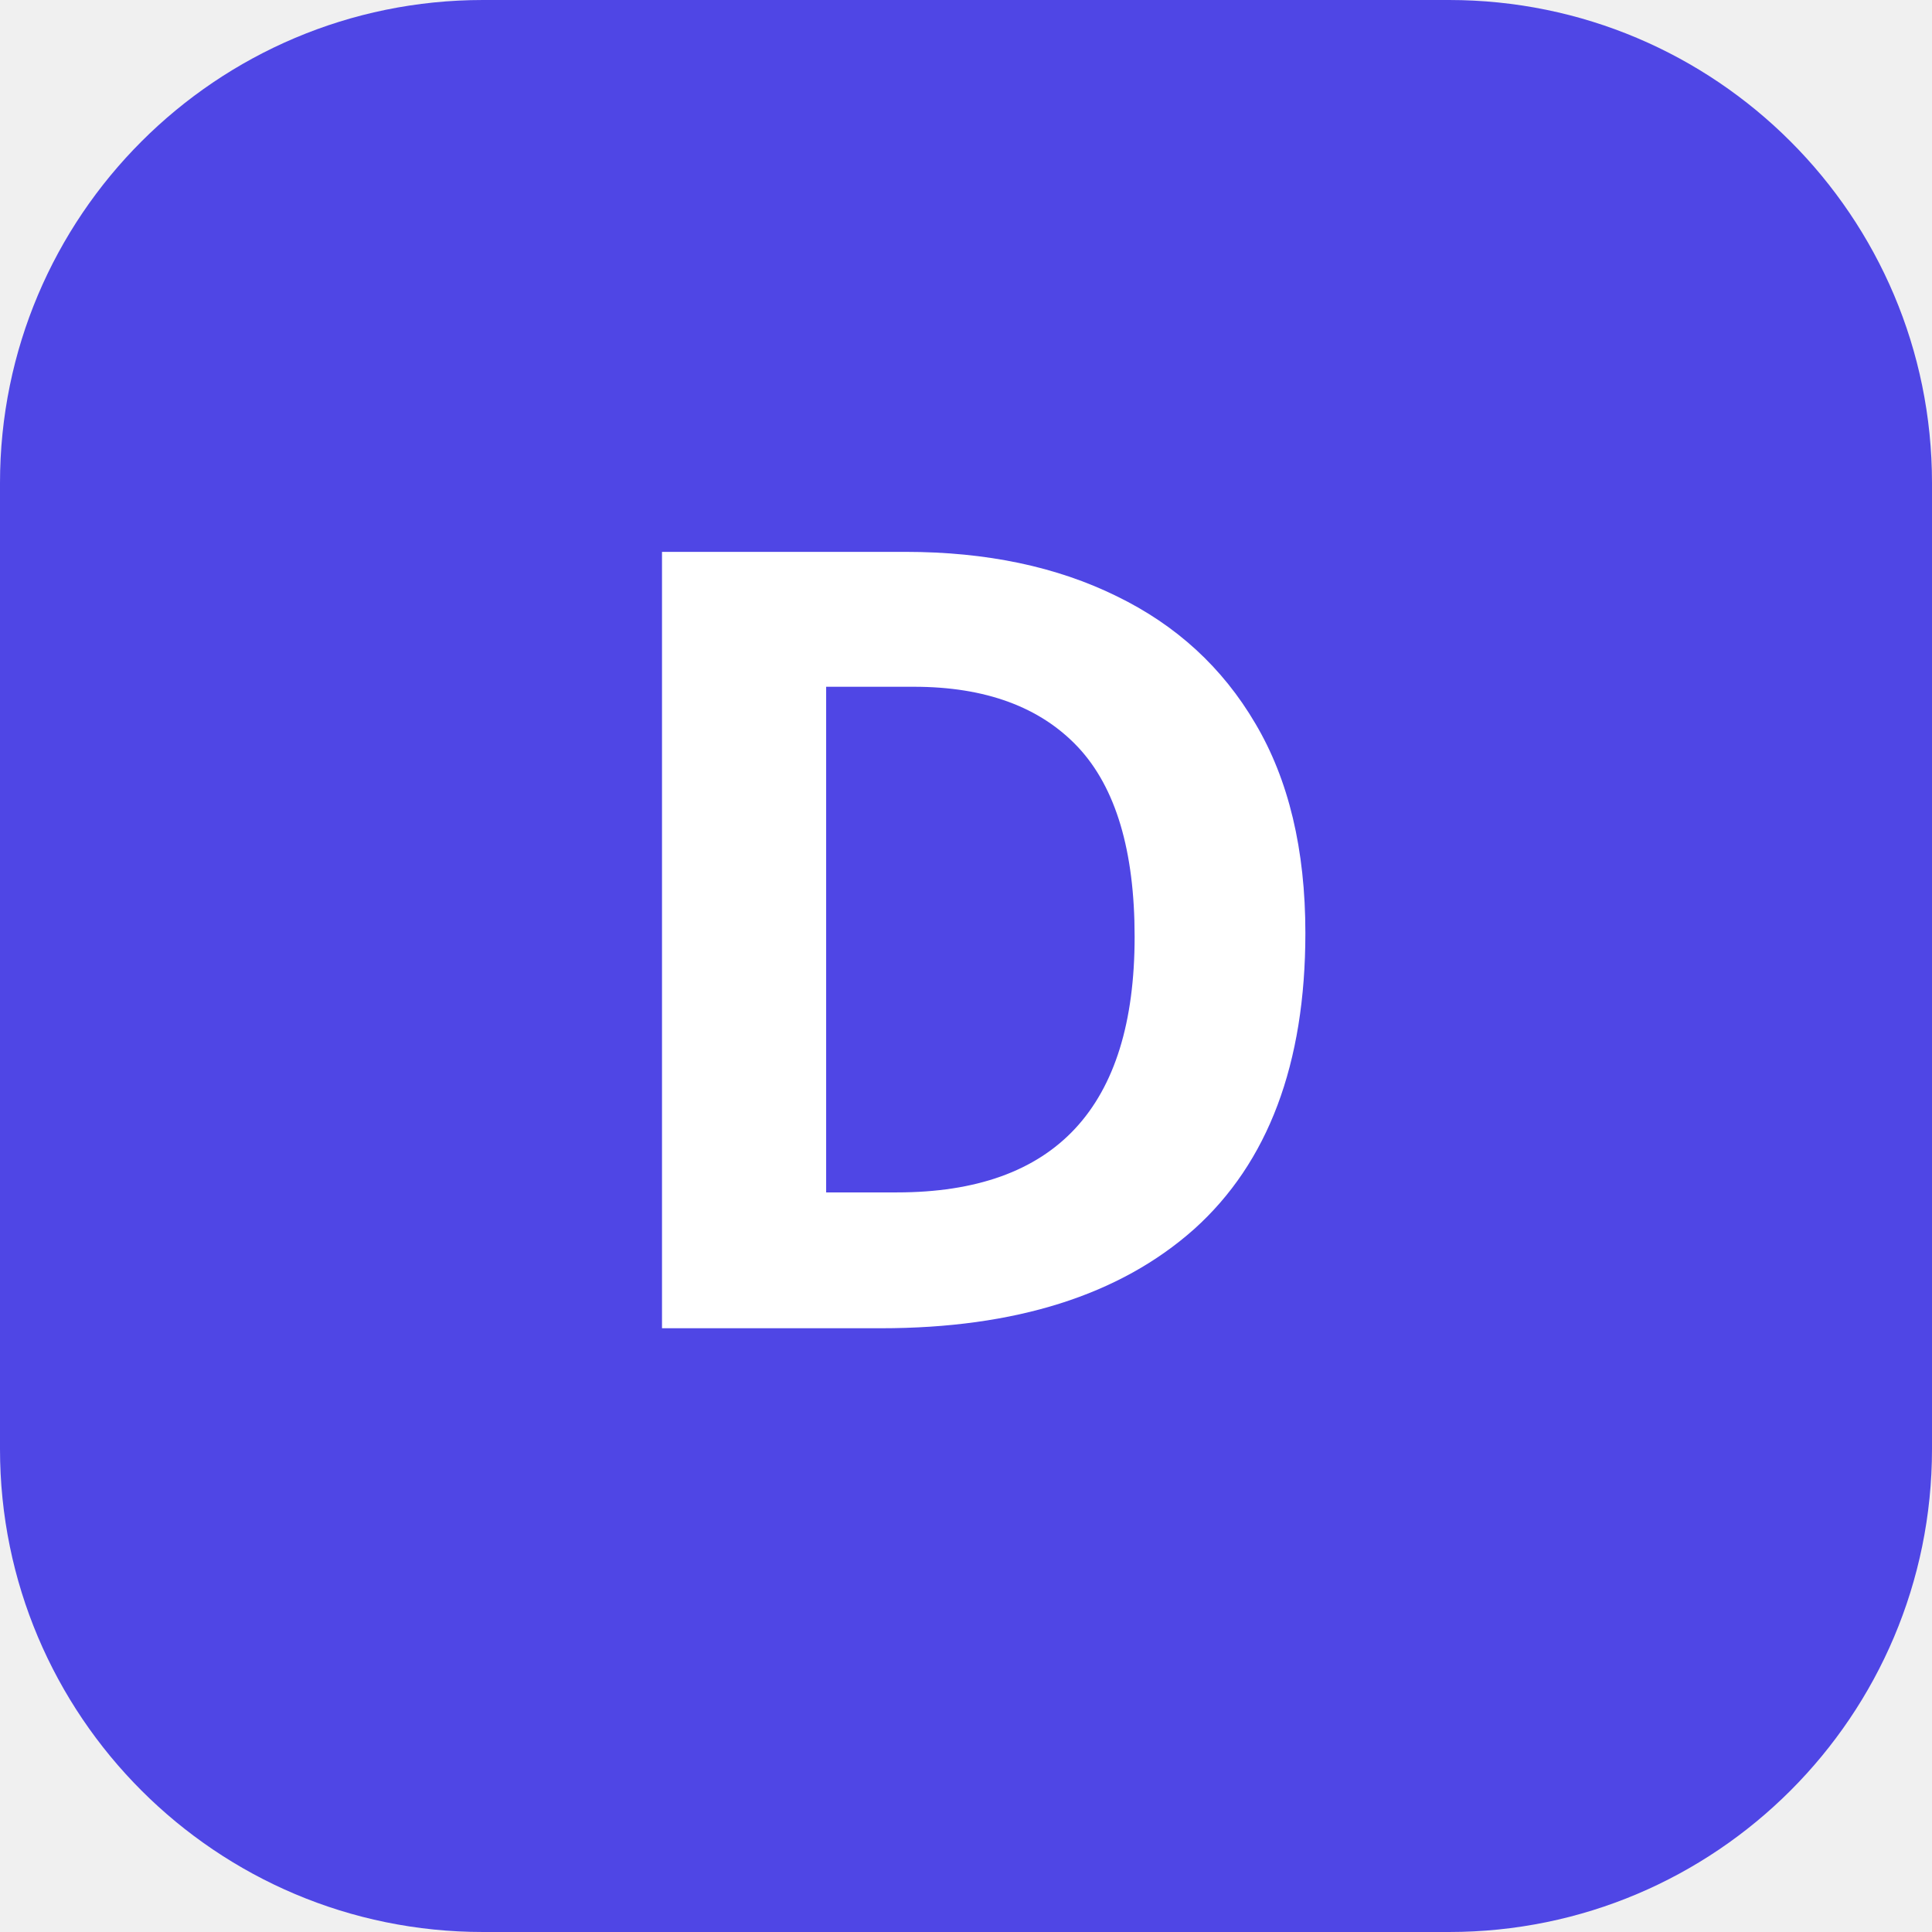
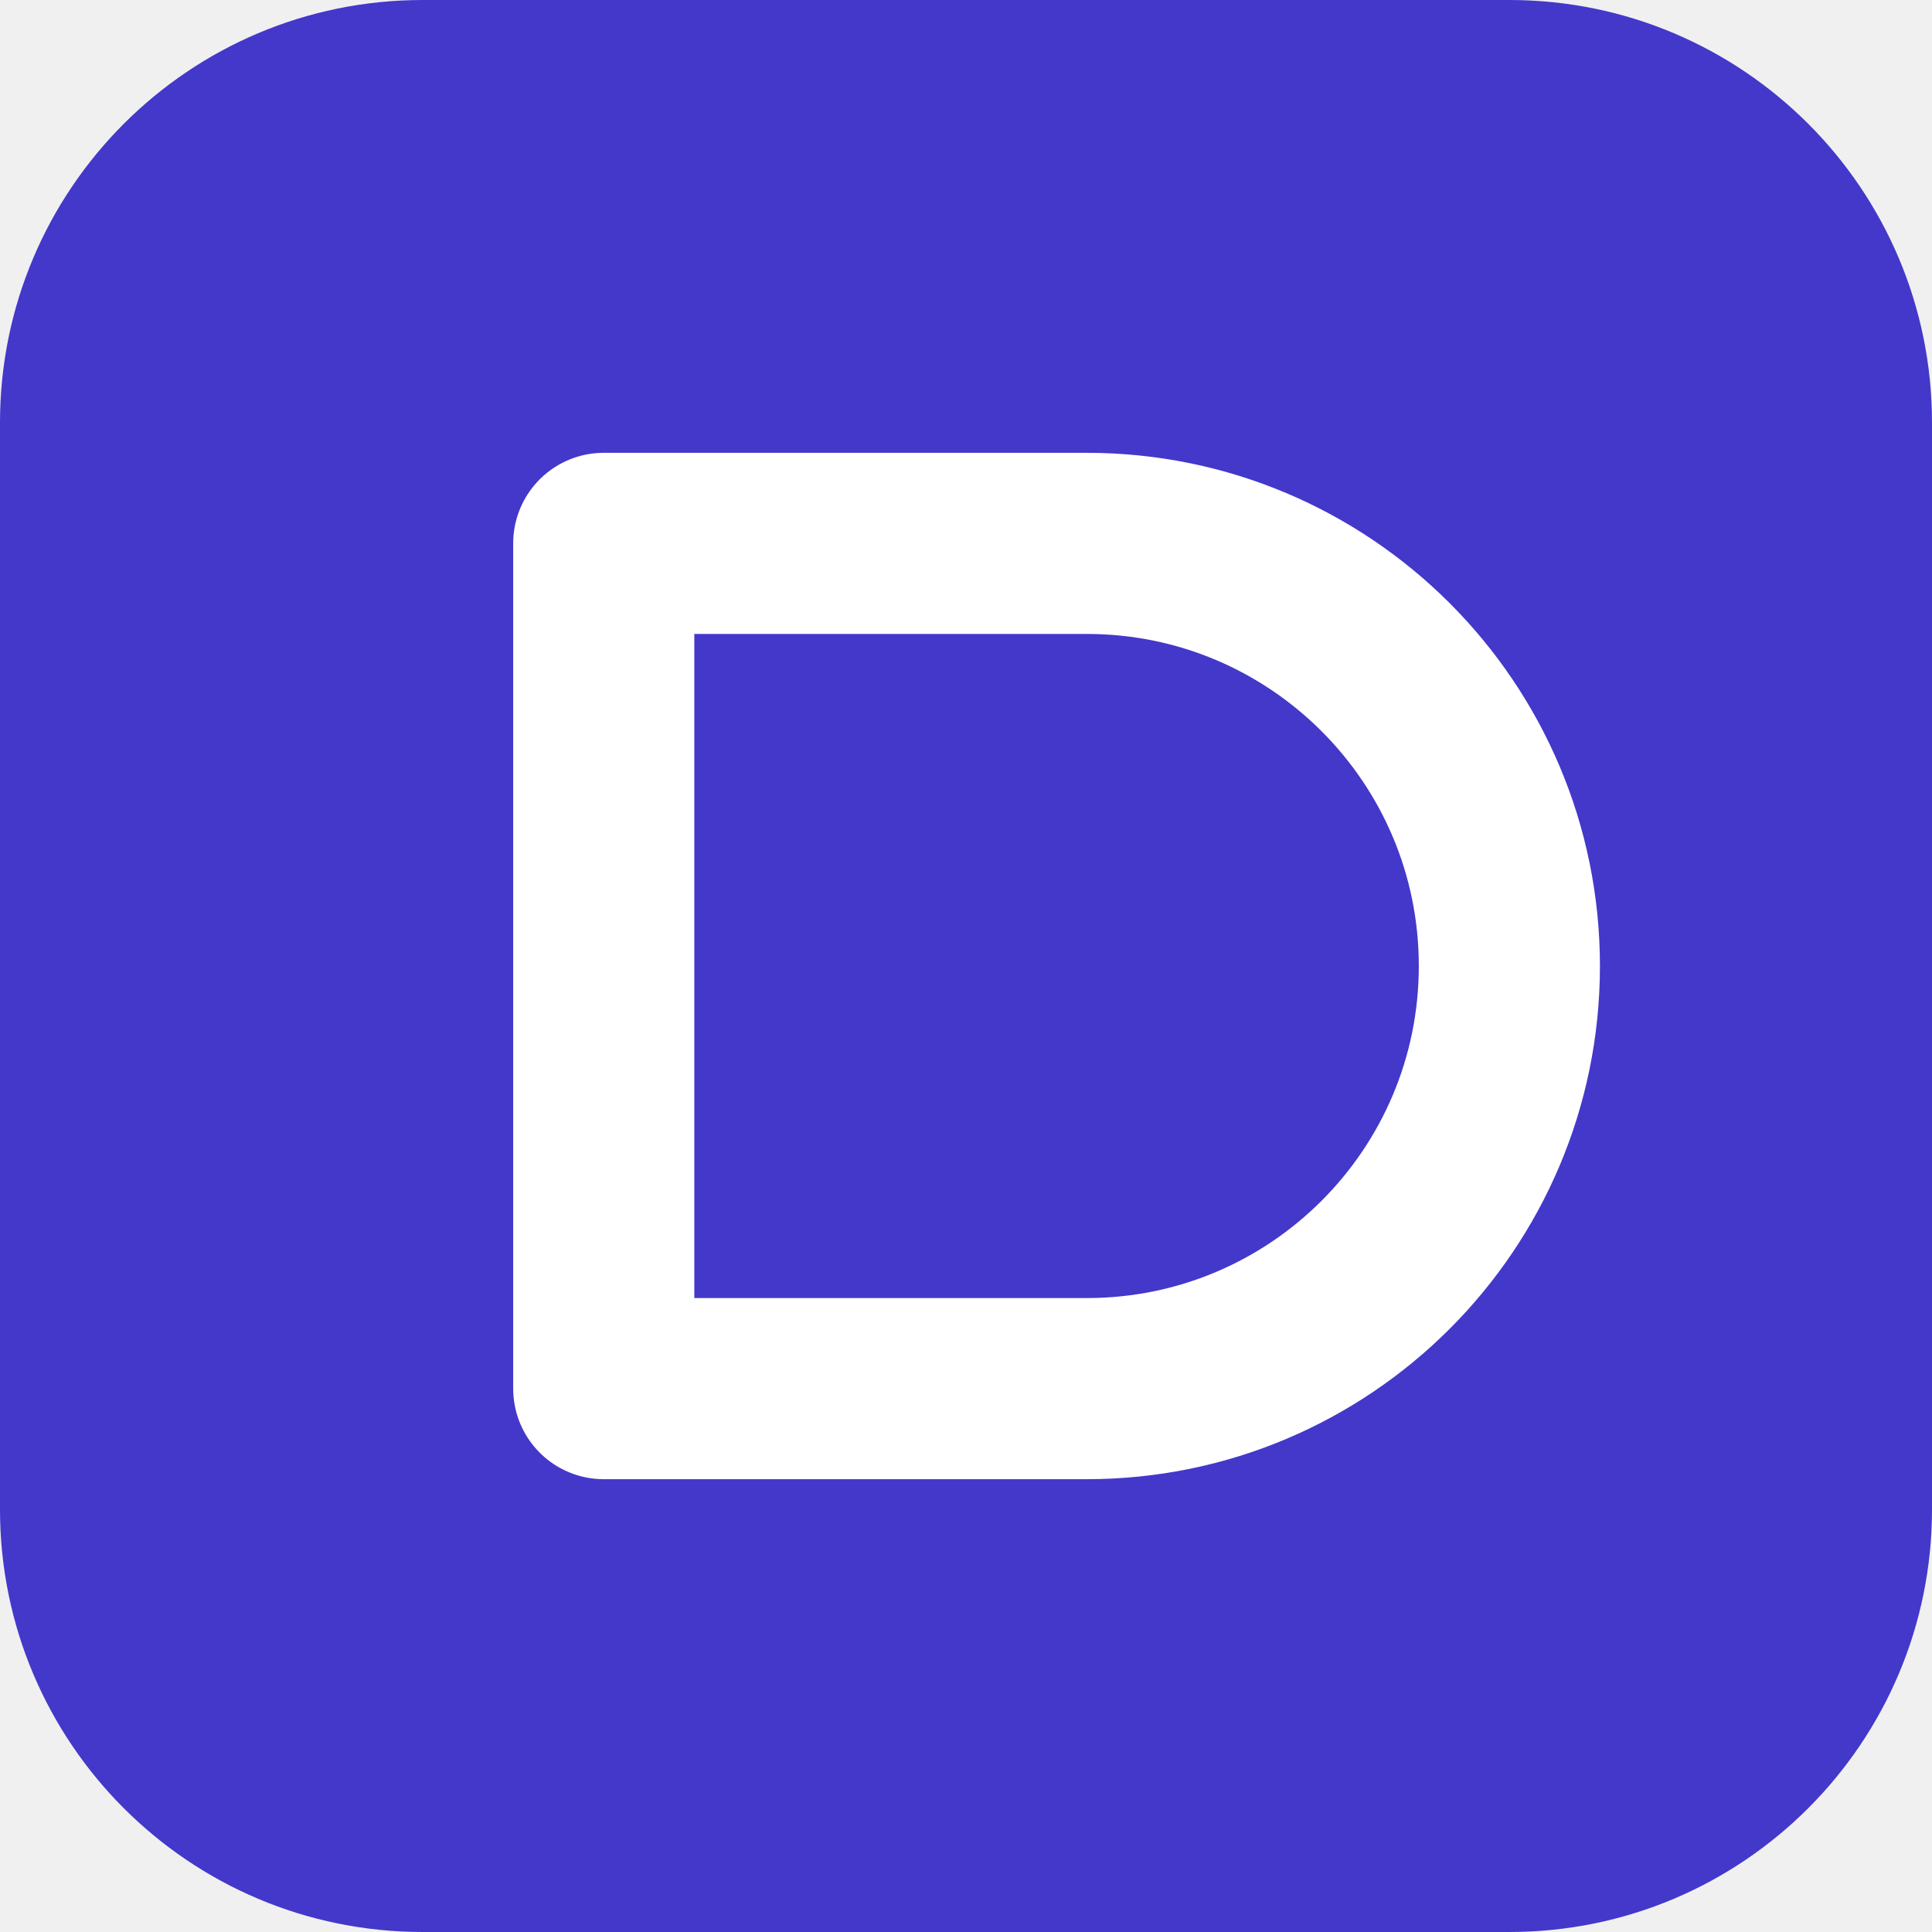
- <svg xmlns="http://www.w3.org/2000/svg" viewBox="0 0 32 32">
-   <rect width="32" height="32" rx="8" fill="#4f46e5" />
-   <text x="16" y="22" font-size="18" text-anchor="middle" fill="#fff" font-family="sans-serif" font-weight="700">D</text>
+ <svg xmlns="http://www.w3.org/2000/svg" viewBox="0 0 64 64">
+   <rect width="64" height="64" rx="14" fill="#4338ca" />
+   <path d="M20 18h16a12 12 0 0 1 0 28H20z" fill="none" stroke="#fff" stroke-width="6" stroke-linejoin="round" />
</svg>
